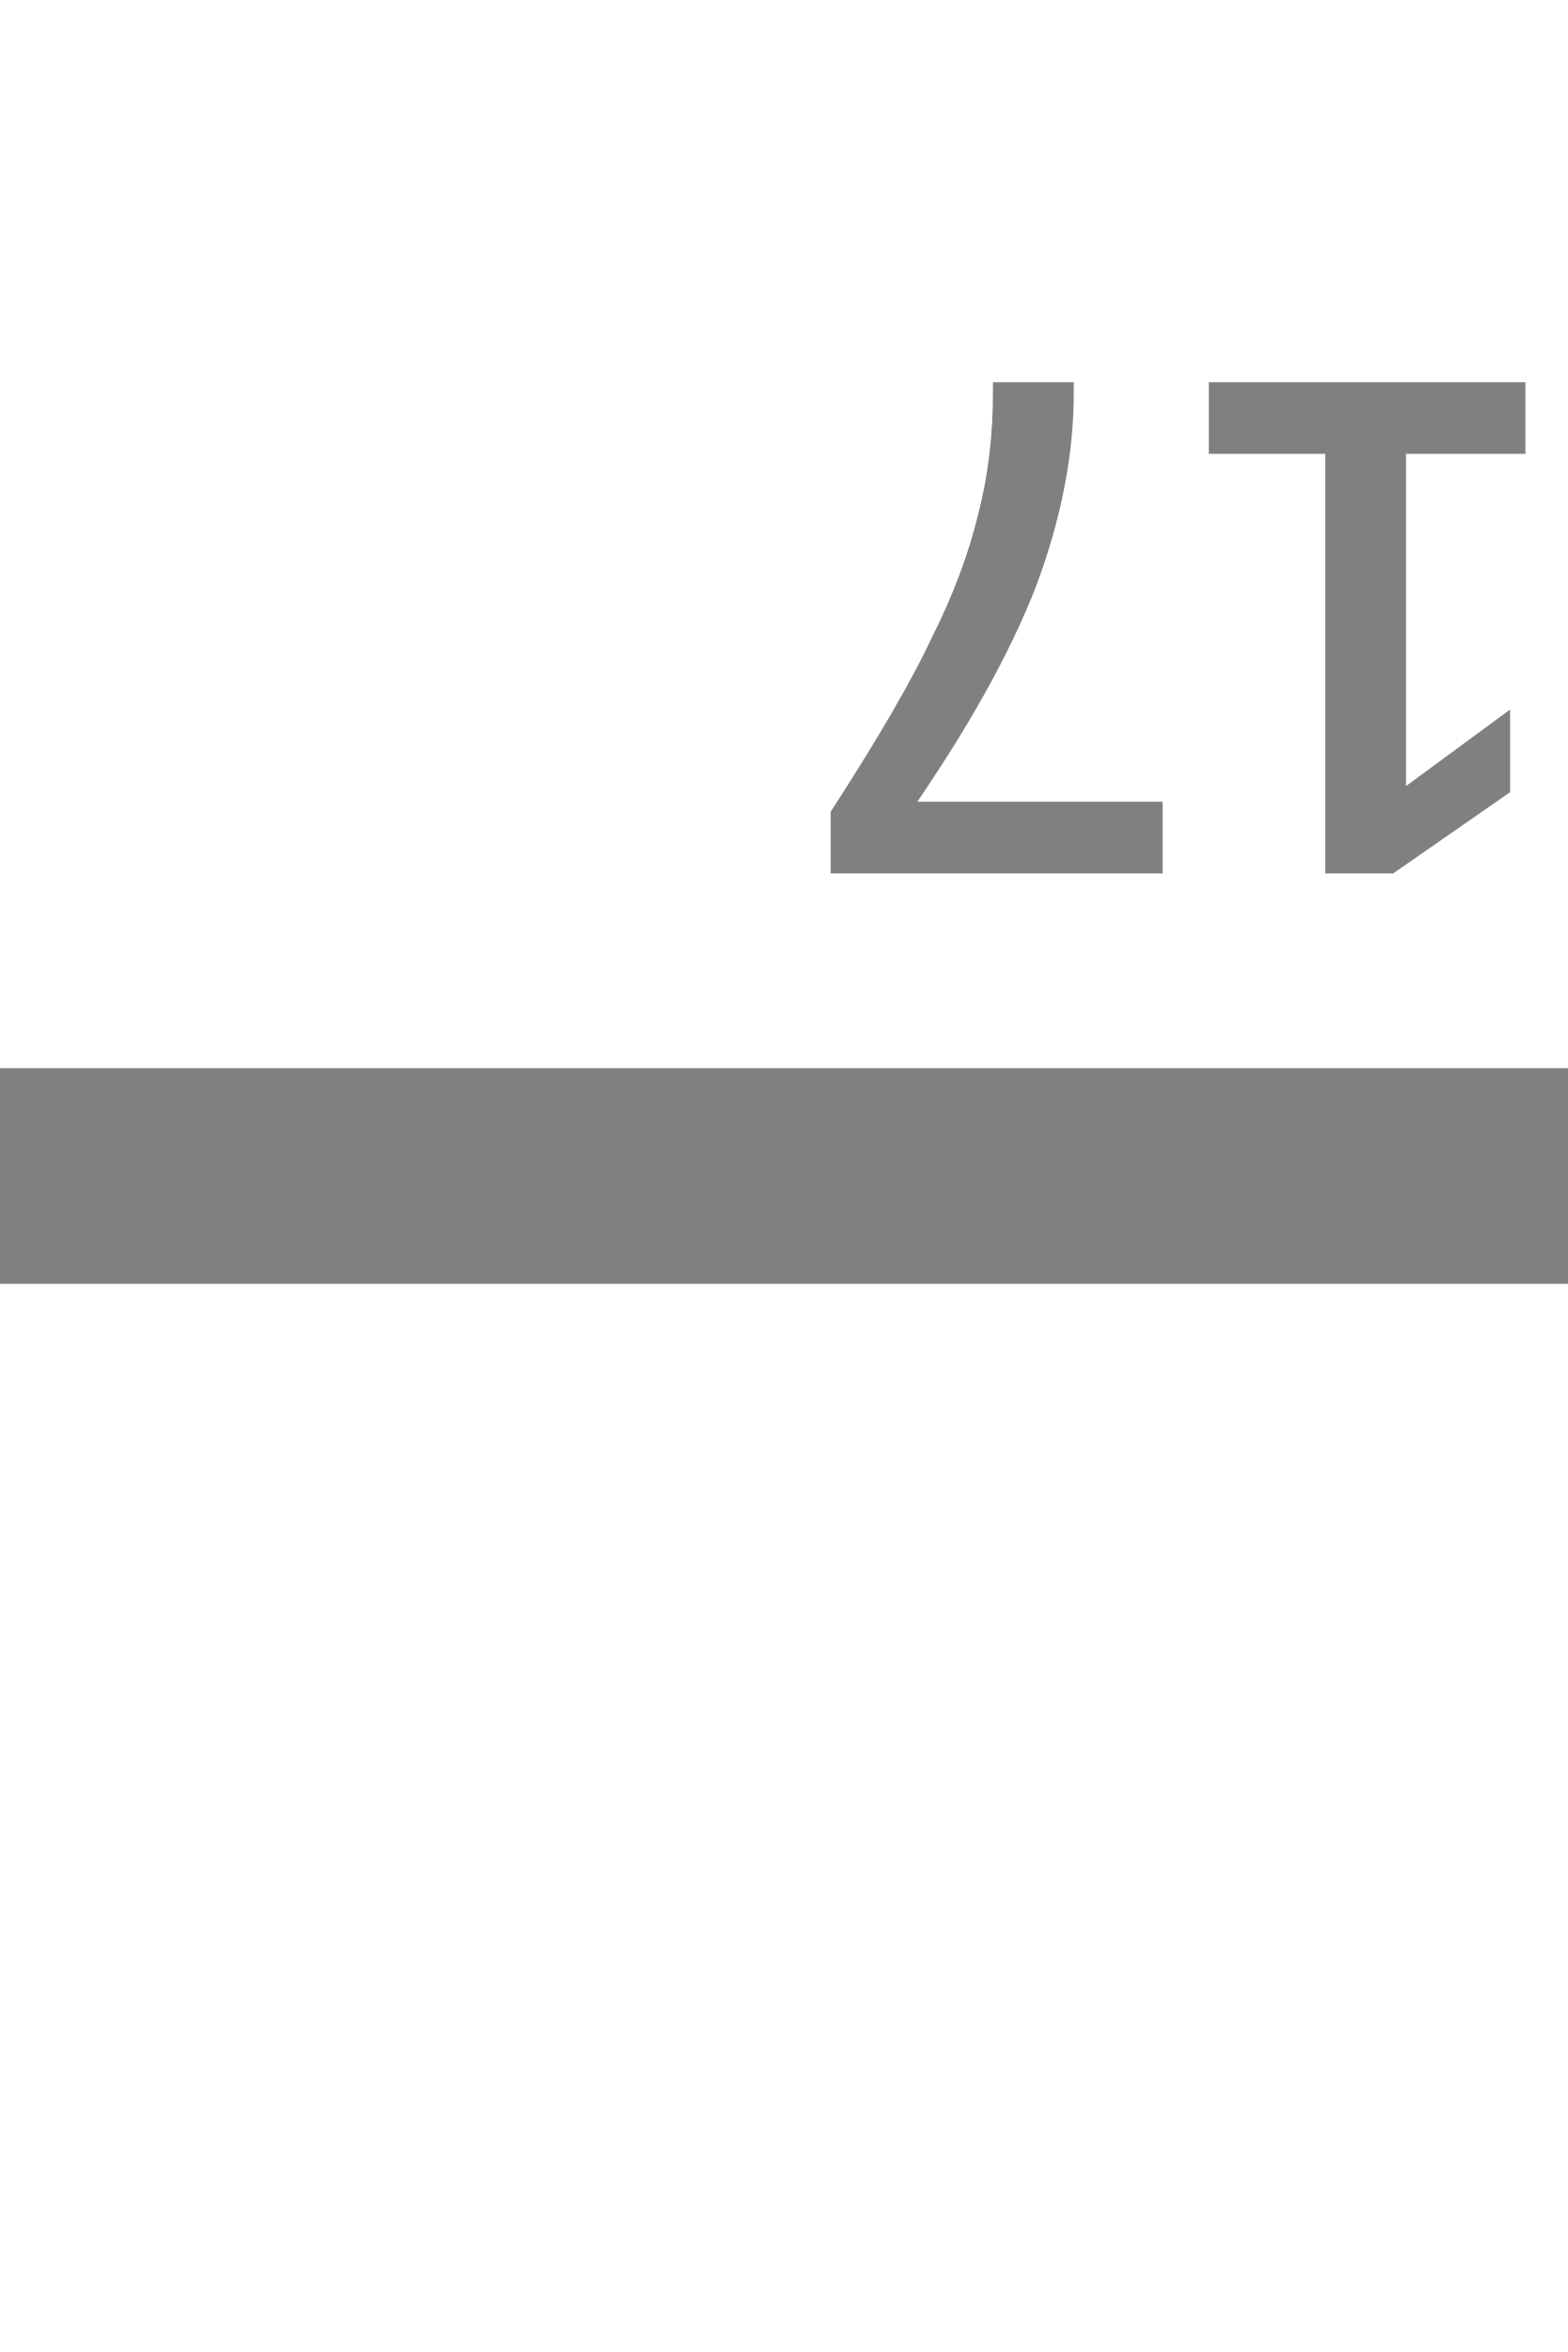
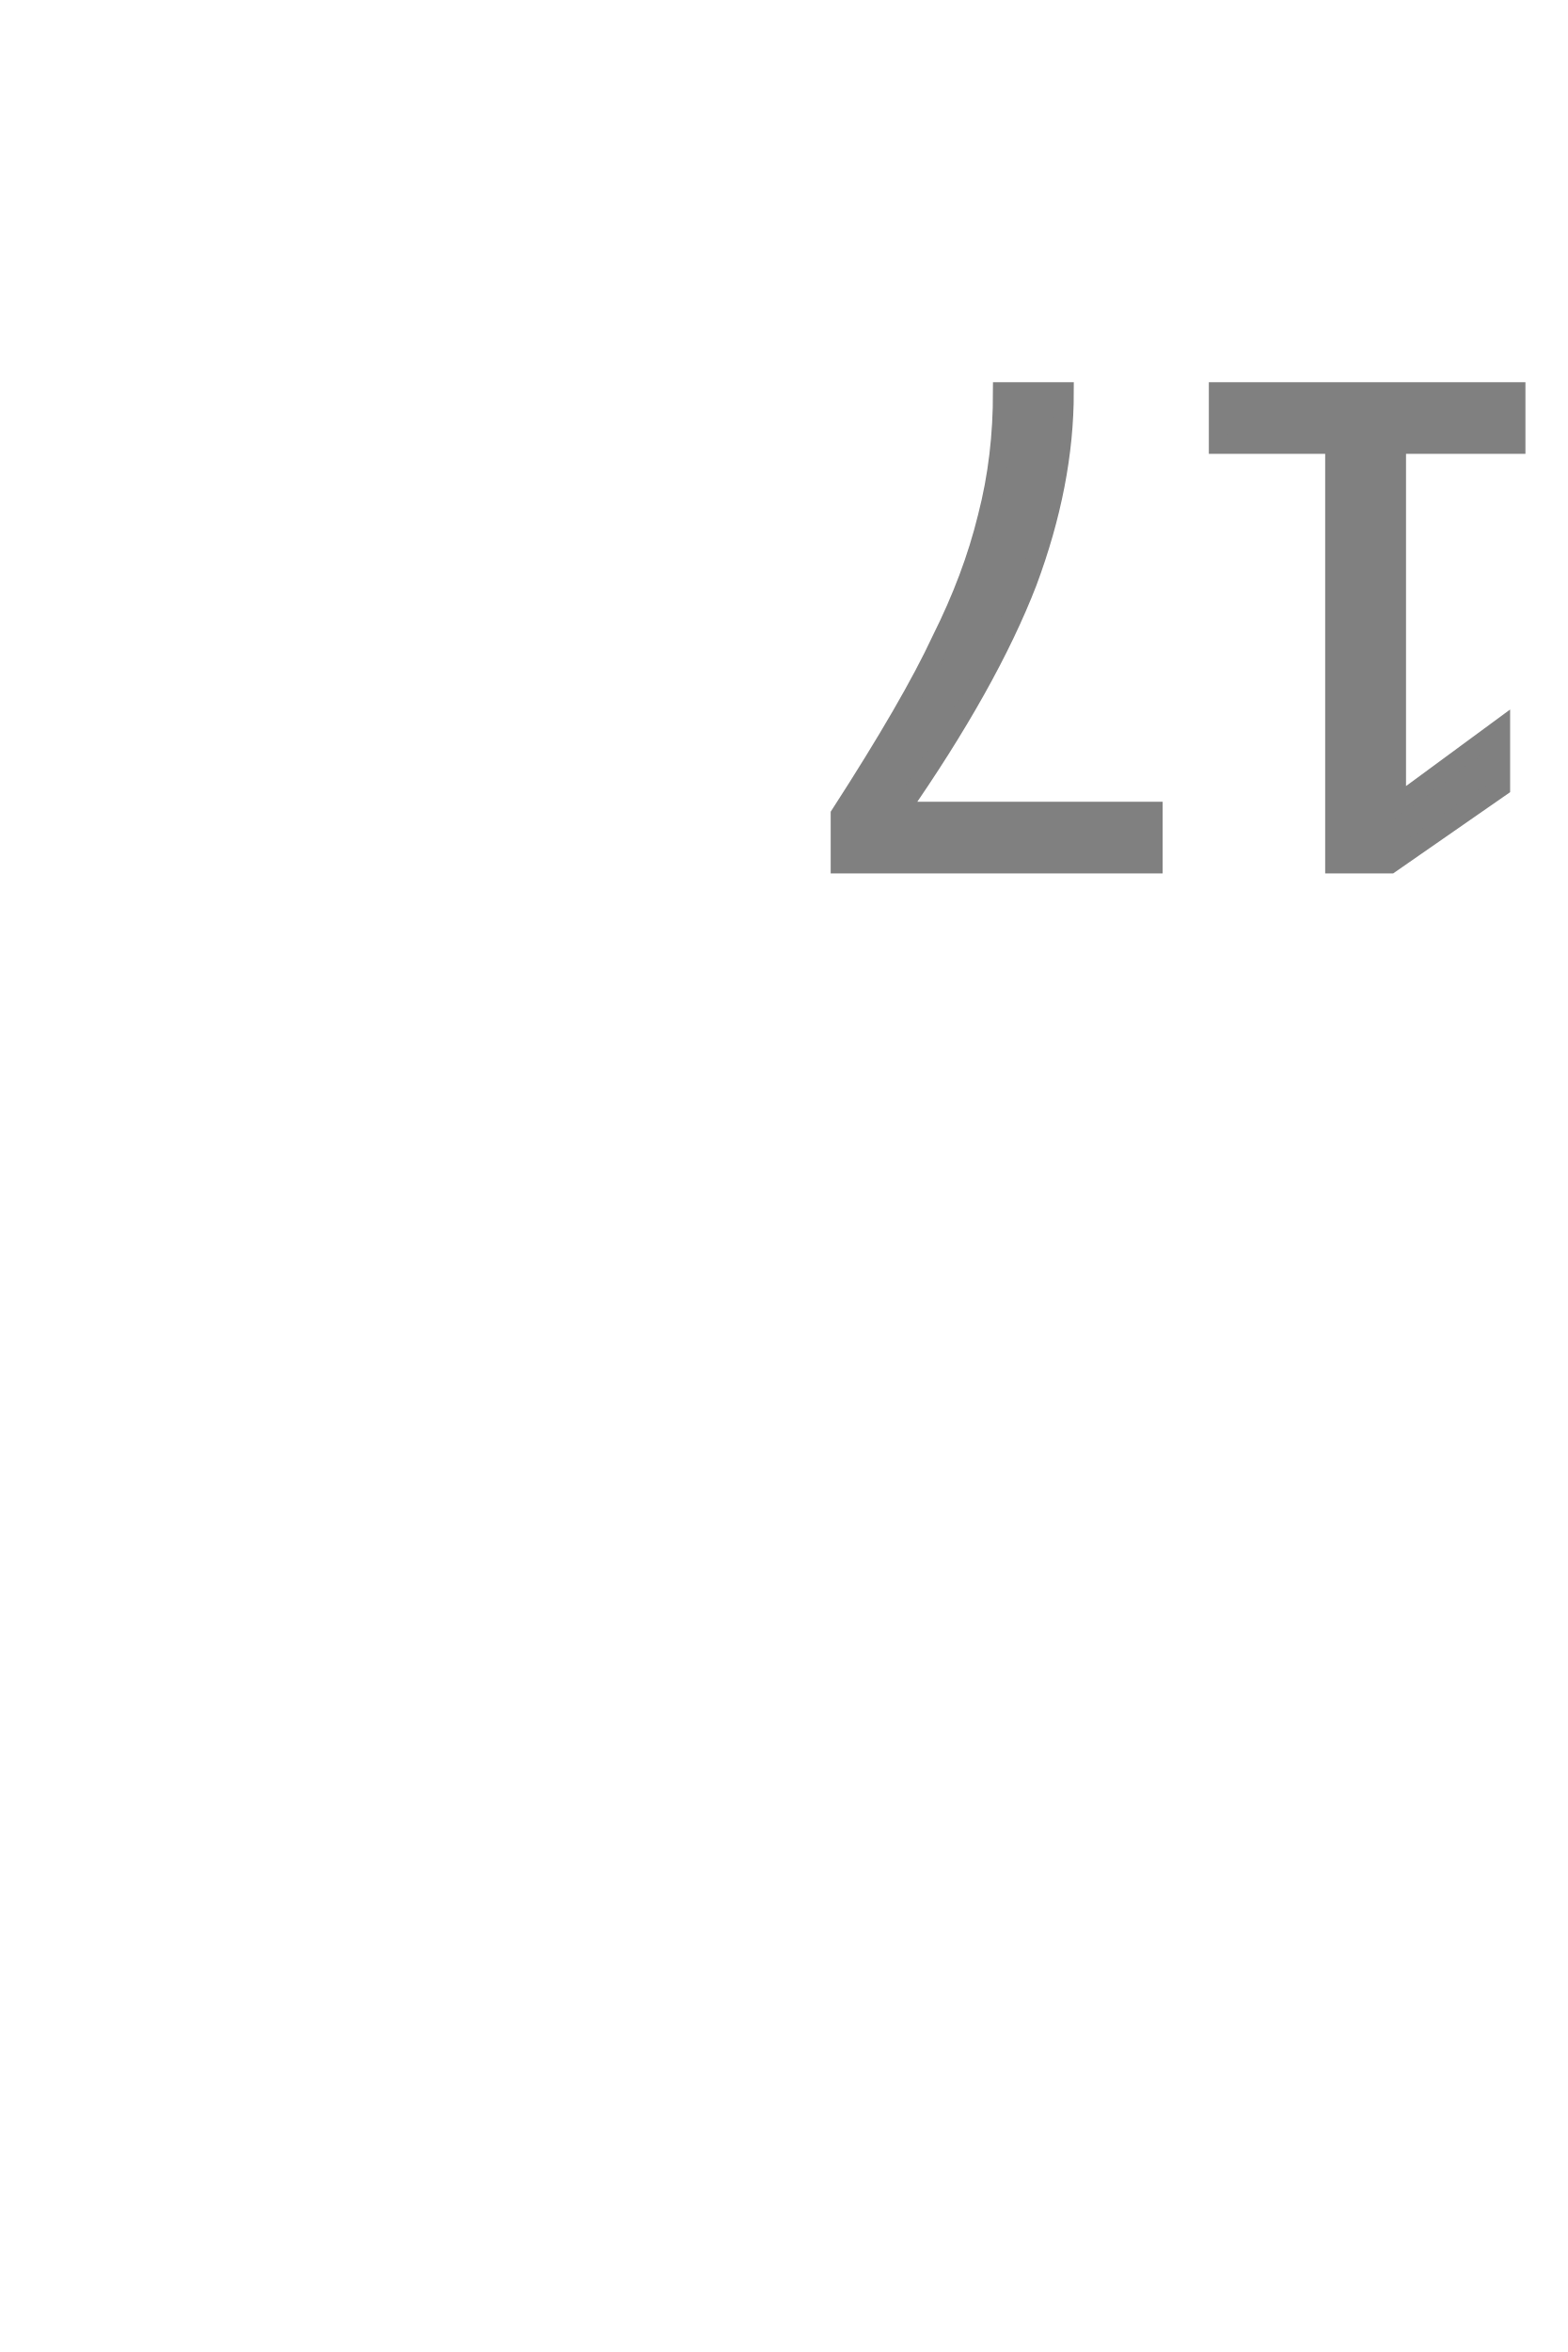
<svg xmlns="http://www.w3.org/2000/svg" height="12" overflow="visible" viewBox="0 0 8 12" width="8">
  <g id="turnout" stroke="gray" transform="scale(1, 1) translate(8,12) rotate(180)">
-     <path d="M8,6 L0,6 M4,0,L3,1.5" id="_basic" stroke-linecap="round" stroke-width="1.1" visibility="visible" />
+     <path d="M8,6 L0,6 M4,0,L3,1.5" id="_basic" stroke-linecap="round" stroke-width="1.1" visibility="hidden" />
    <path d="M4,0,L0,6 M8,6 L0,6" id="_between" stroke="yellow" stroke-dasharray="1,0.5" stroke-width="1.1" visibility="hidden" />
-     <path d="M4,0,L0,6" id="_reverse" stroke-linecap="round" stroke-width="1.1" visibility="hidden" />
+     <path d="M4,0,L0,6" id="_reverse" stroke-linecap="round" stroke-width="1.1" visibility="visible" />
    <path d="M4,0,L0,6 M8,6 L0,6" id="_both" stroke-linecap="round" stroke-width="1.1" visibility="hidden" />
    <text fill="gray" font-family="Arial" font-size="3.5" id="_show_id" stroke-width="0.1" x="0" y="10">17</text>
    <path d="M0,10.5,L4,10.5" id="support_lines" stroke="gray" stroke-linecap="round" stroke-width="0.3" />
  </g>
</svg>
